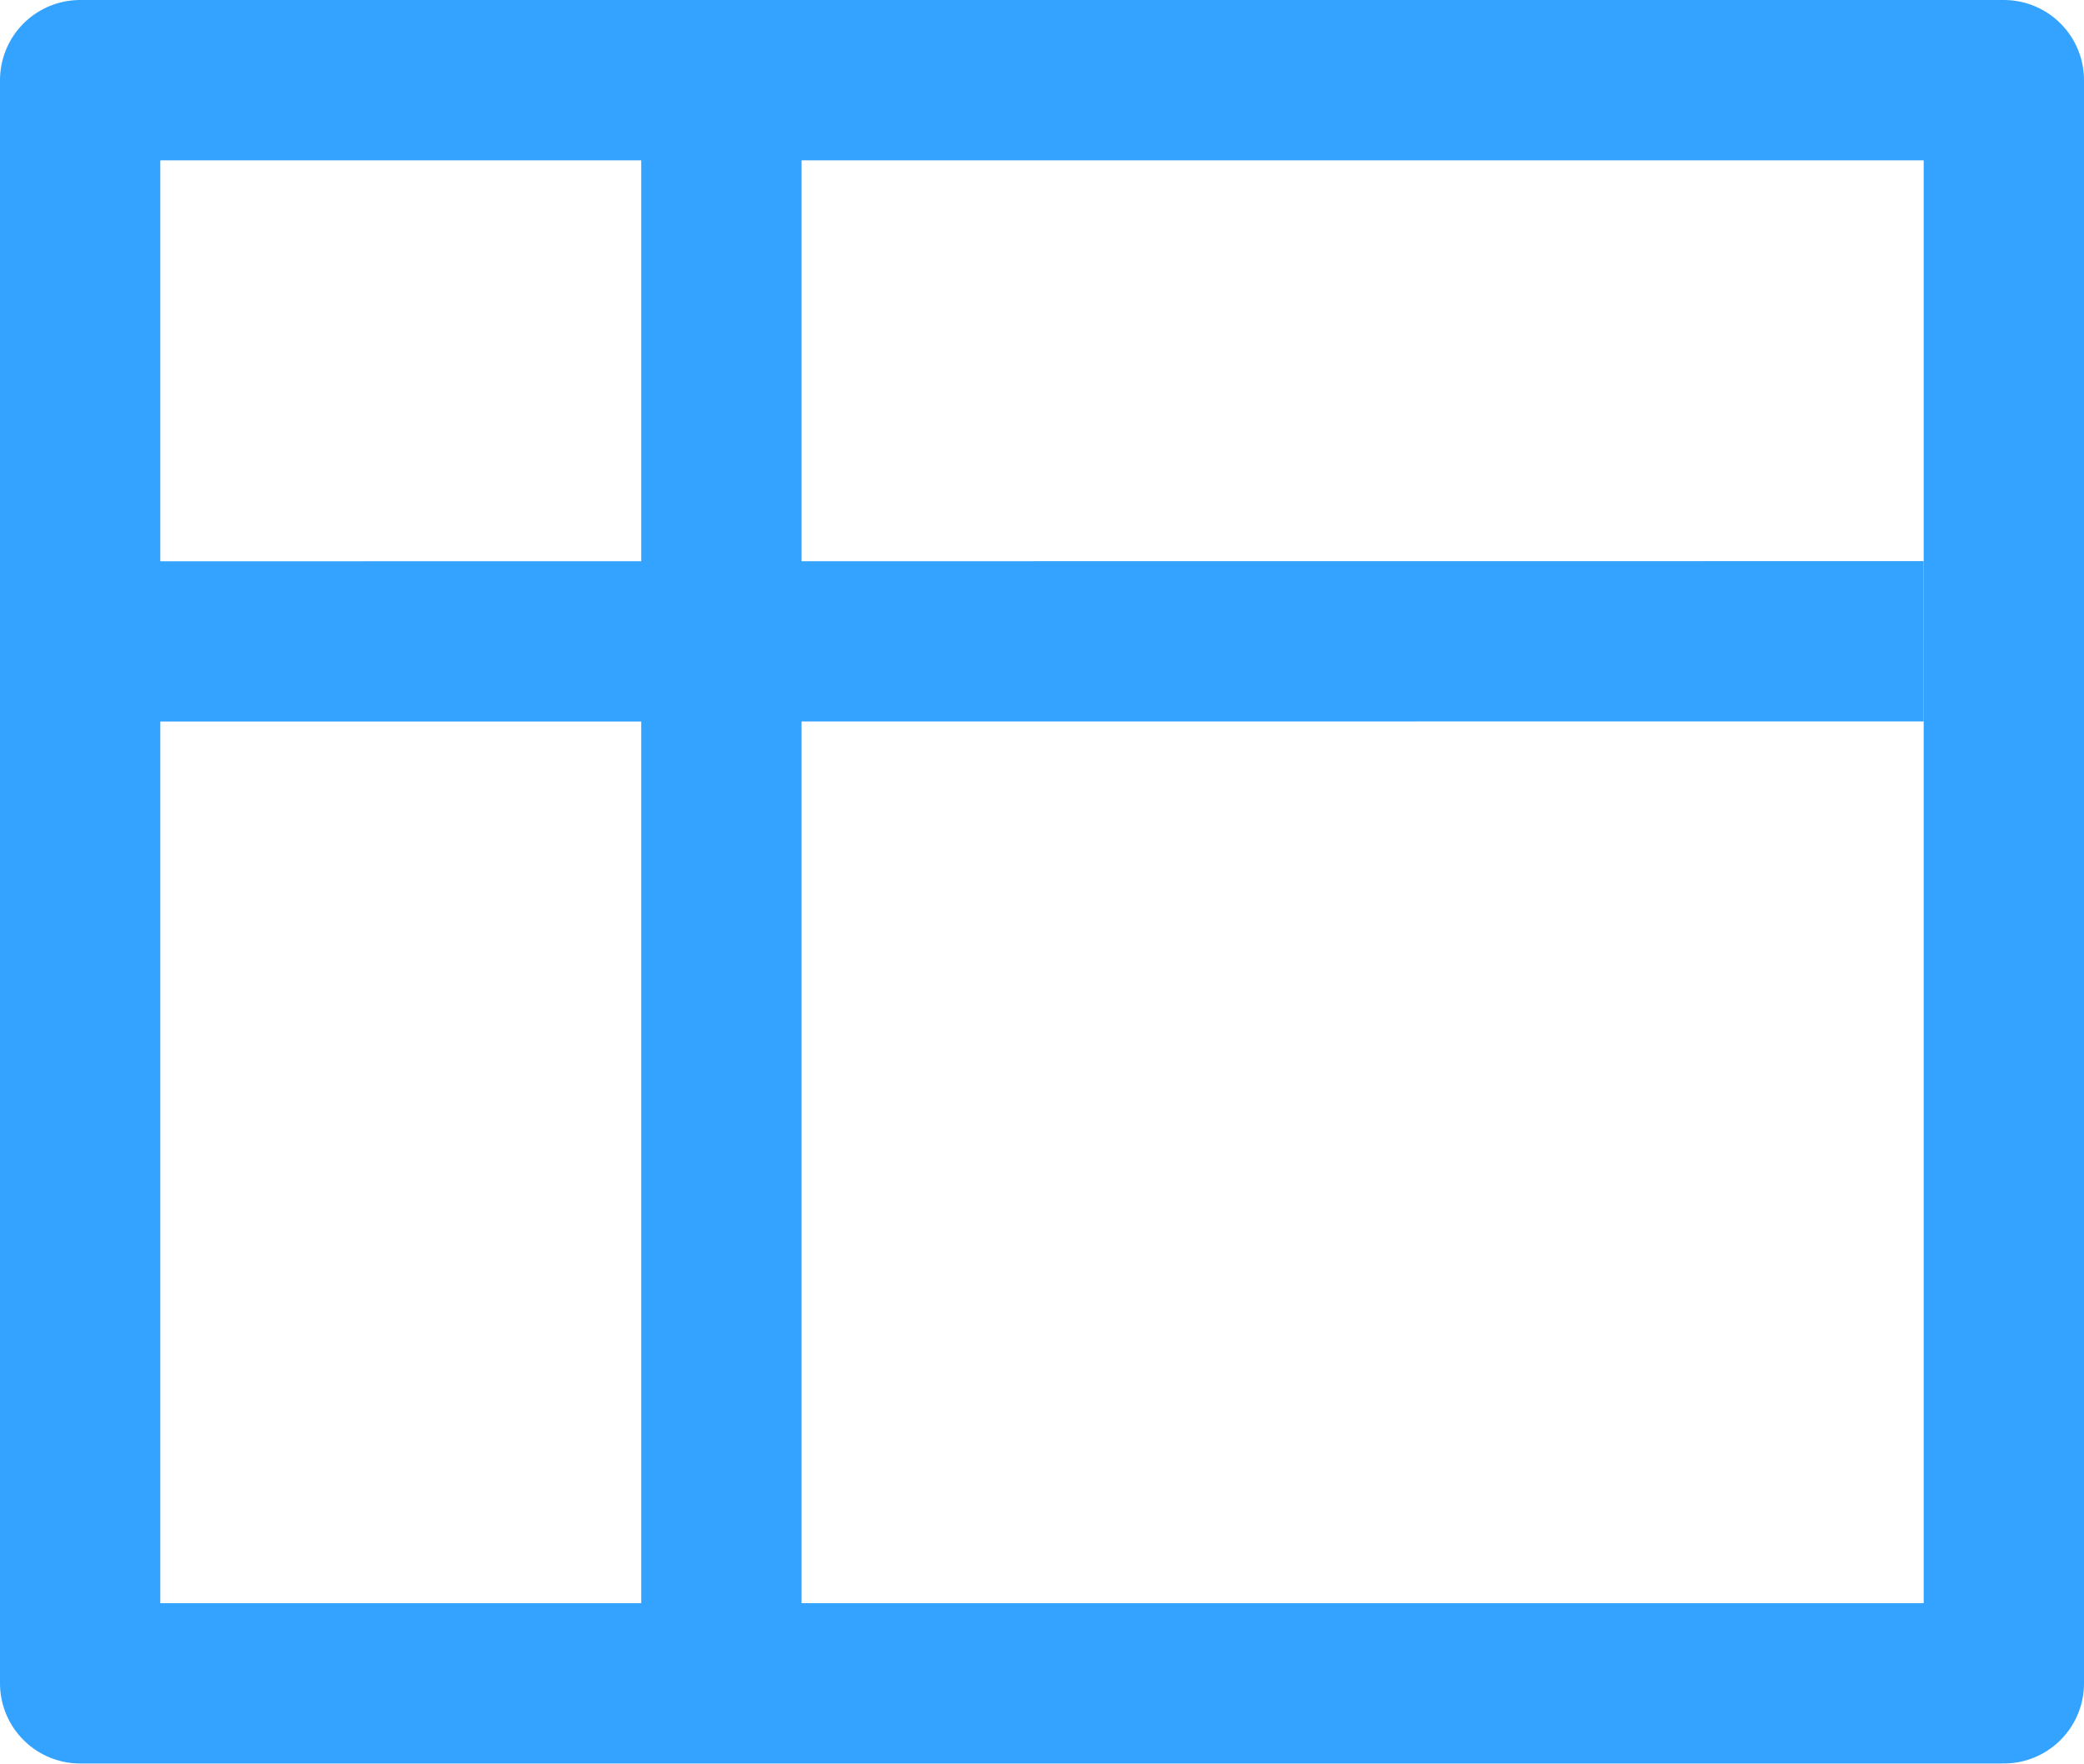
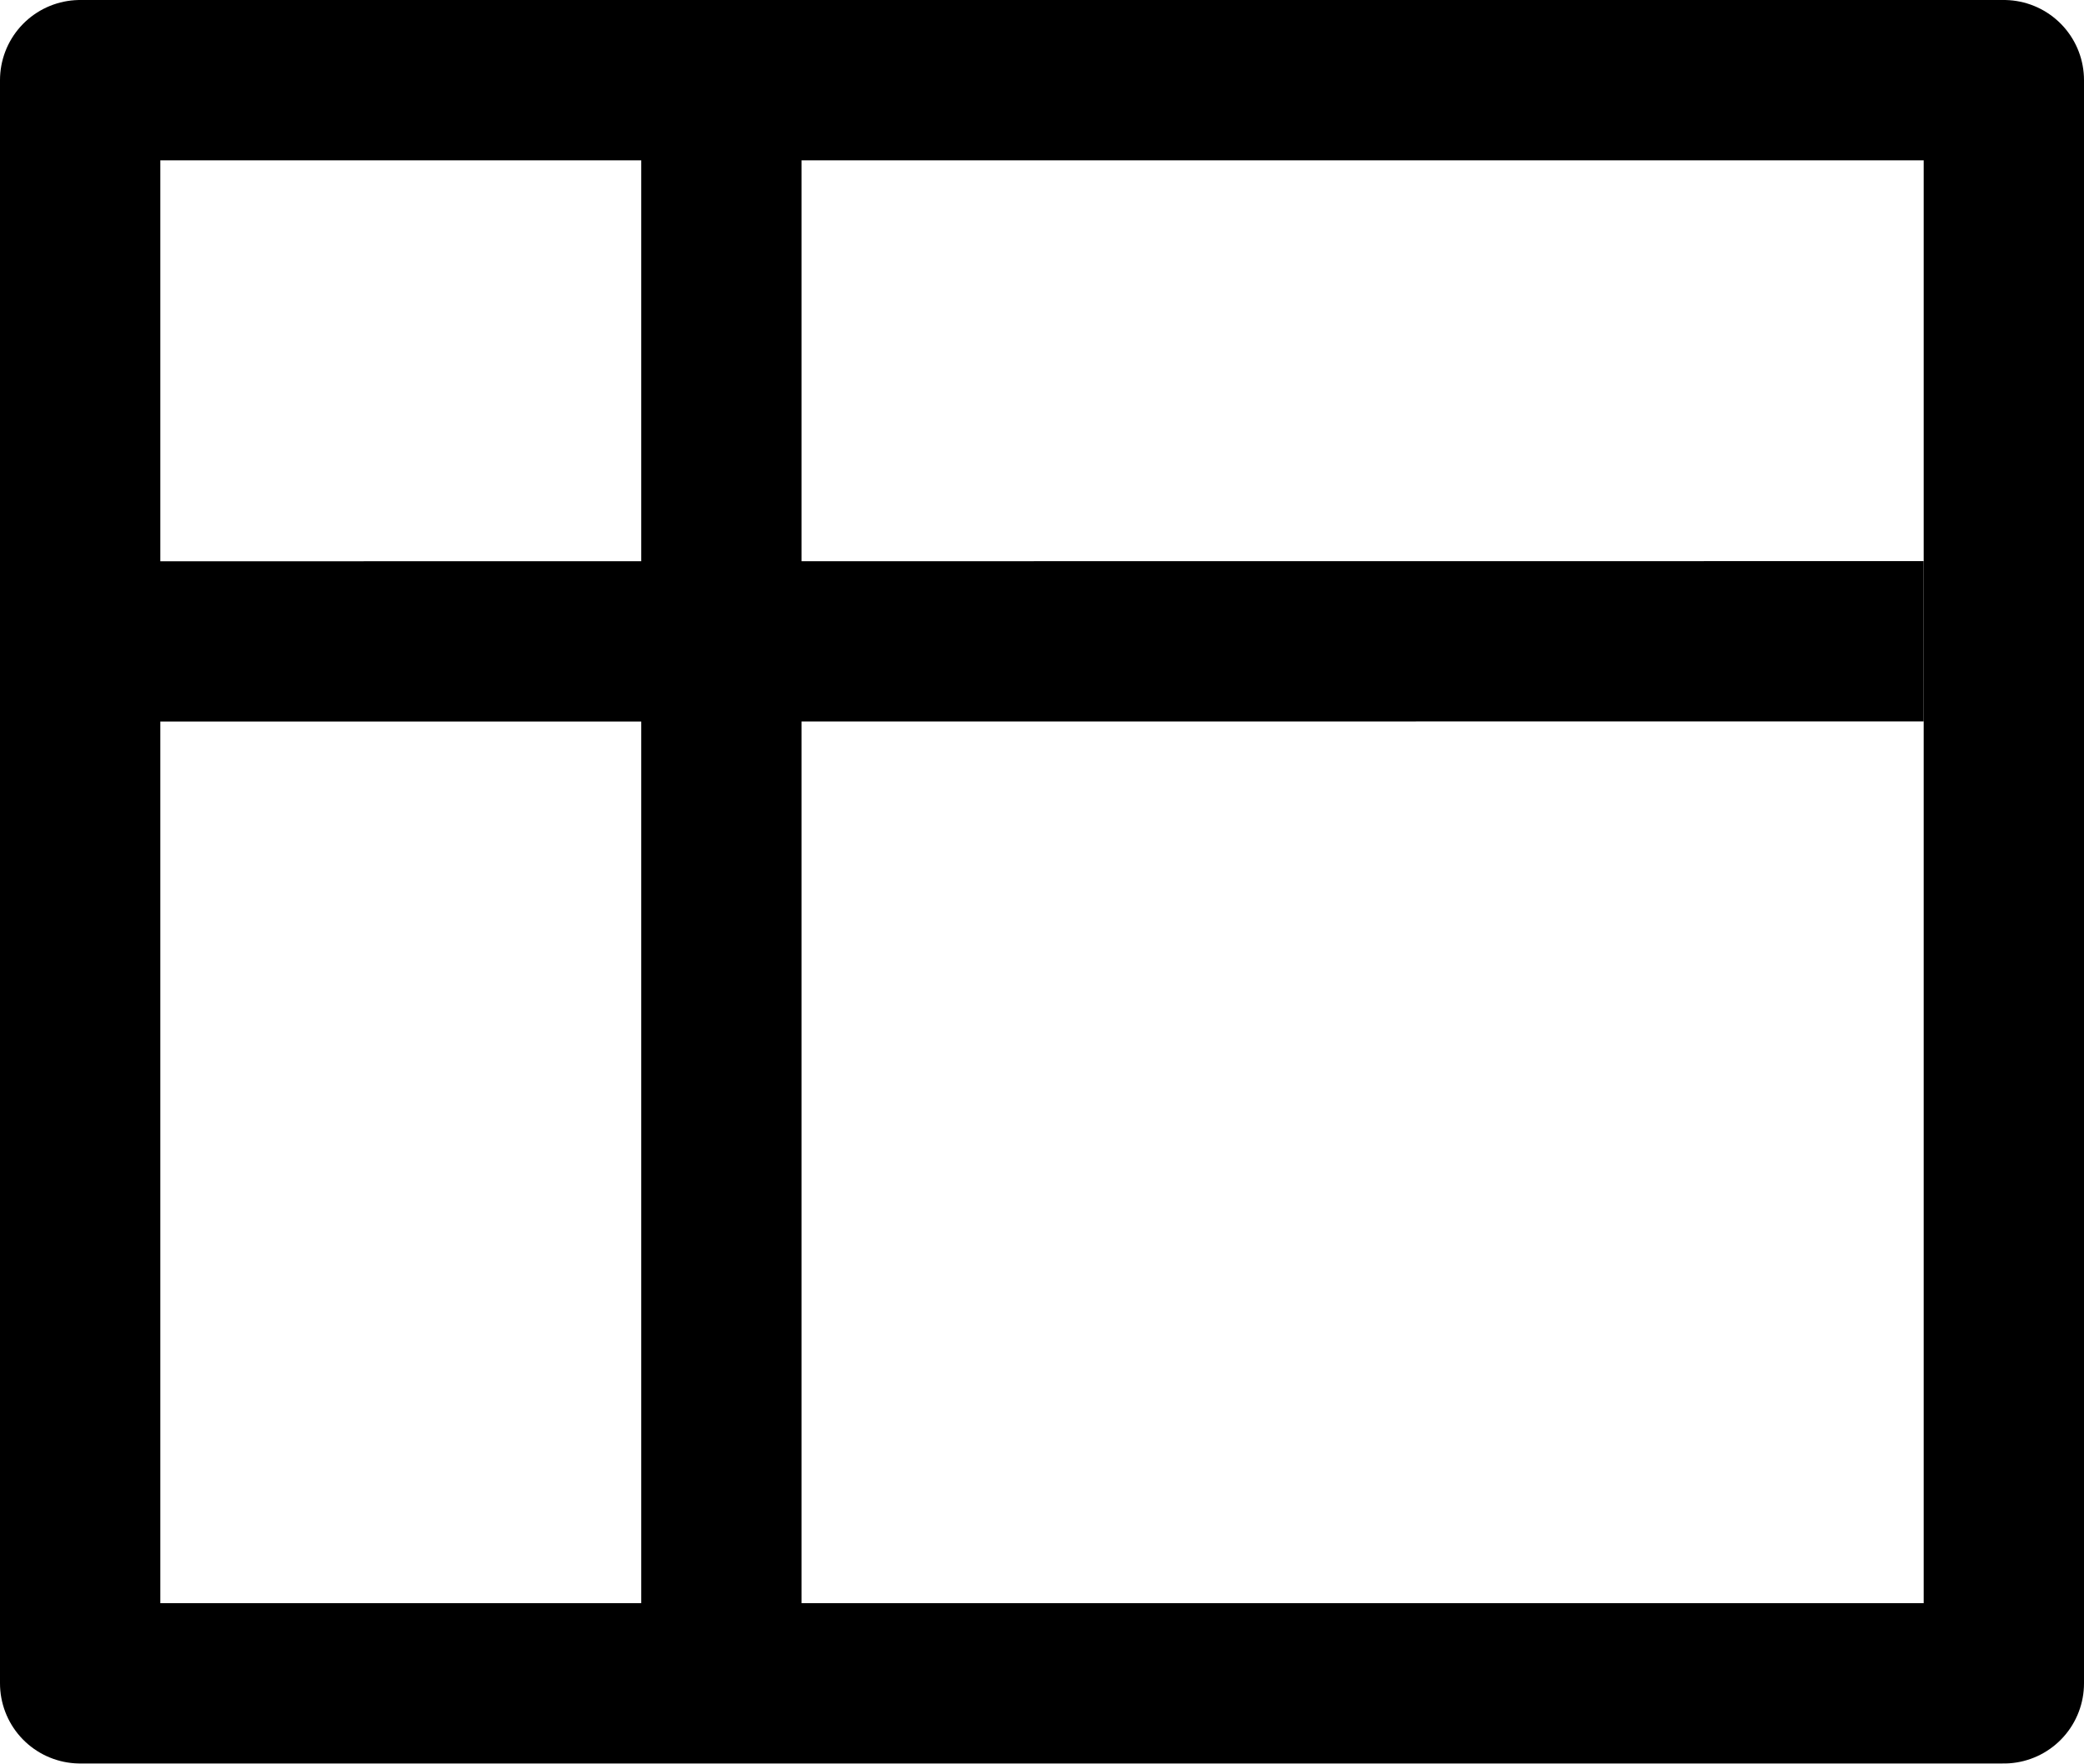
<svg xmlns="http://www.w3.org/2000/svg" width="13" height="11" viewBox="0 0 13 11" fill="none">
-   <path d="M0.5 10.5L12.5 10.5L12.5 0.5L0.5 0.5L0.5 10.5Z" stroke="rgba(51, 163, 255, 1)" stroke-width="1" stroke-linejoin="round" stroke-linecap="round">
+   <path d="M0.5 10.5L12.5 10.5L12.5 0.5L0.5 0.5L0.5 10.5Z" stroke="currentColor" stroke-width="1" stroke-linejoin="round" stroke-linecap="round">
</path>
-   <path stroke="rgba(51, 163, 255, 1)" stroke-width="1" d="M0 4.001L12 4">
+   <path stroke="currentColor" stroke-width="1" d="M0 4.001L12 4">
</path>
-   <path stroke="rgba(51, 163, 255, 1)" stroke-width="1" d="M4.5 0.5L4.5 10.5">
+   <path stroke="currentColor" stroke-width="1" d="M4.5 0.5L4.5 10.5">
</path>
</svg>
